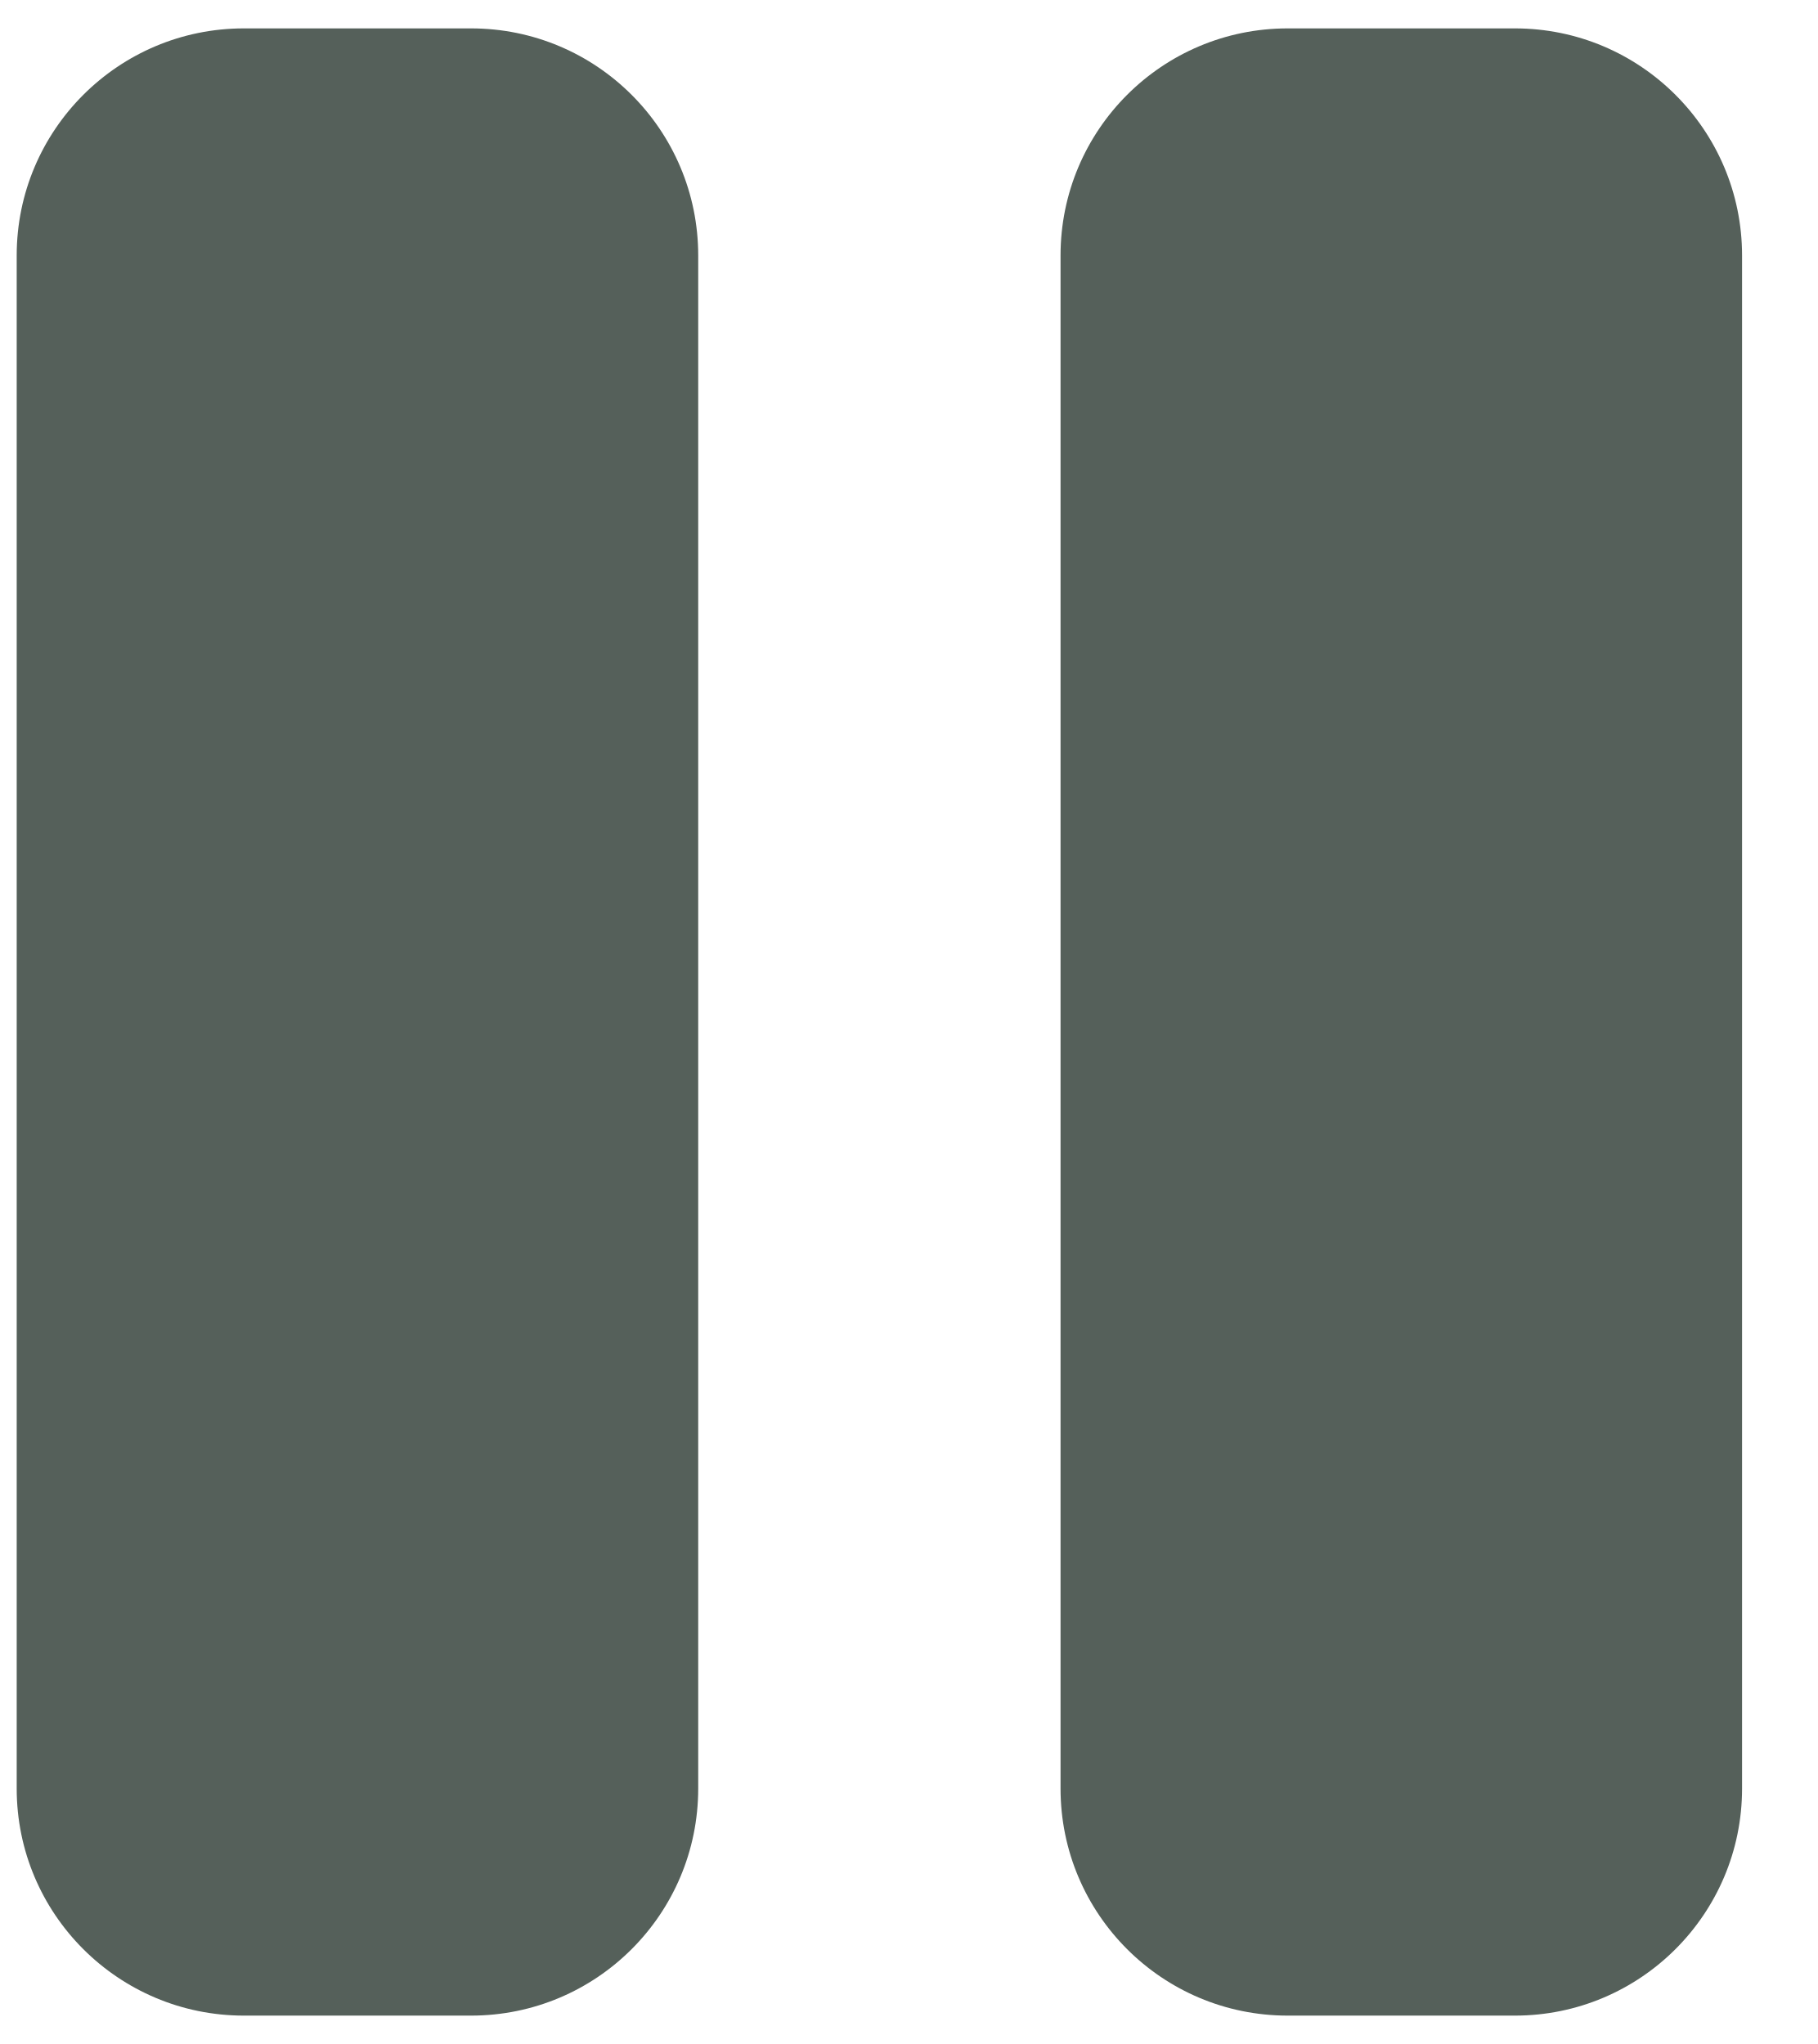
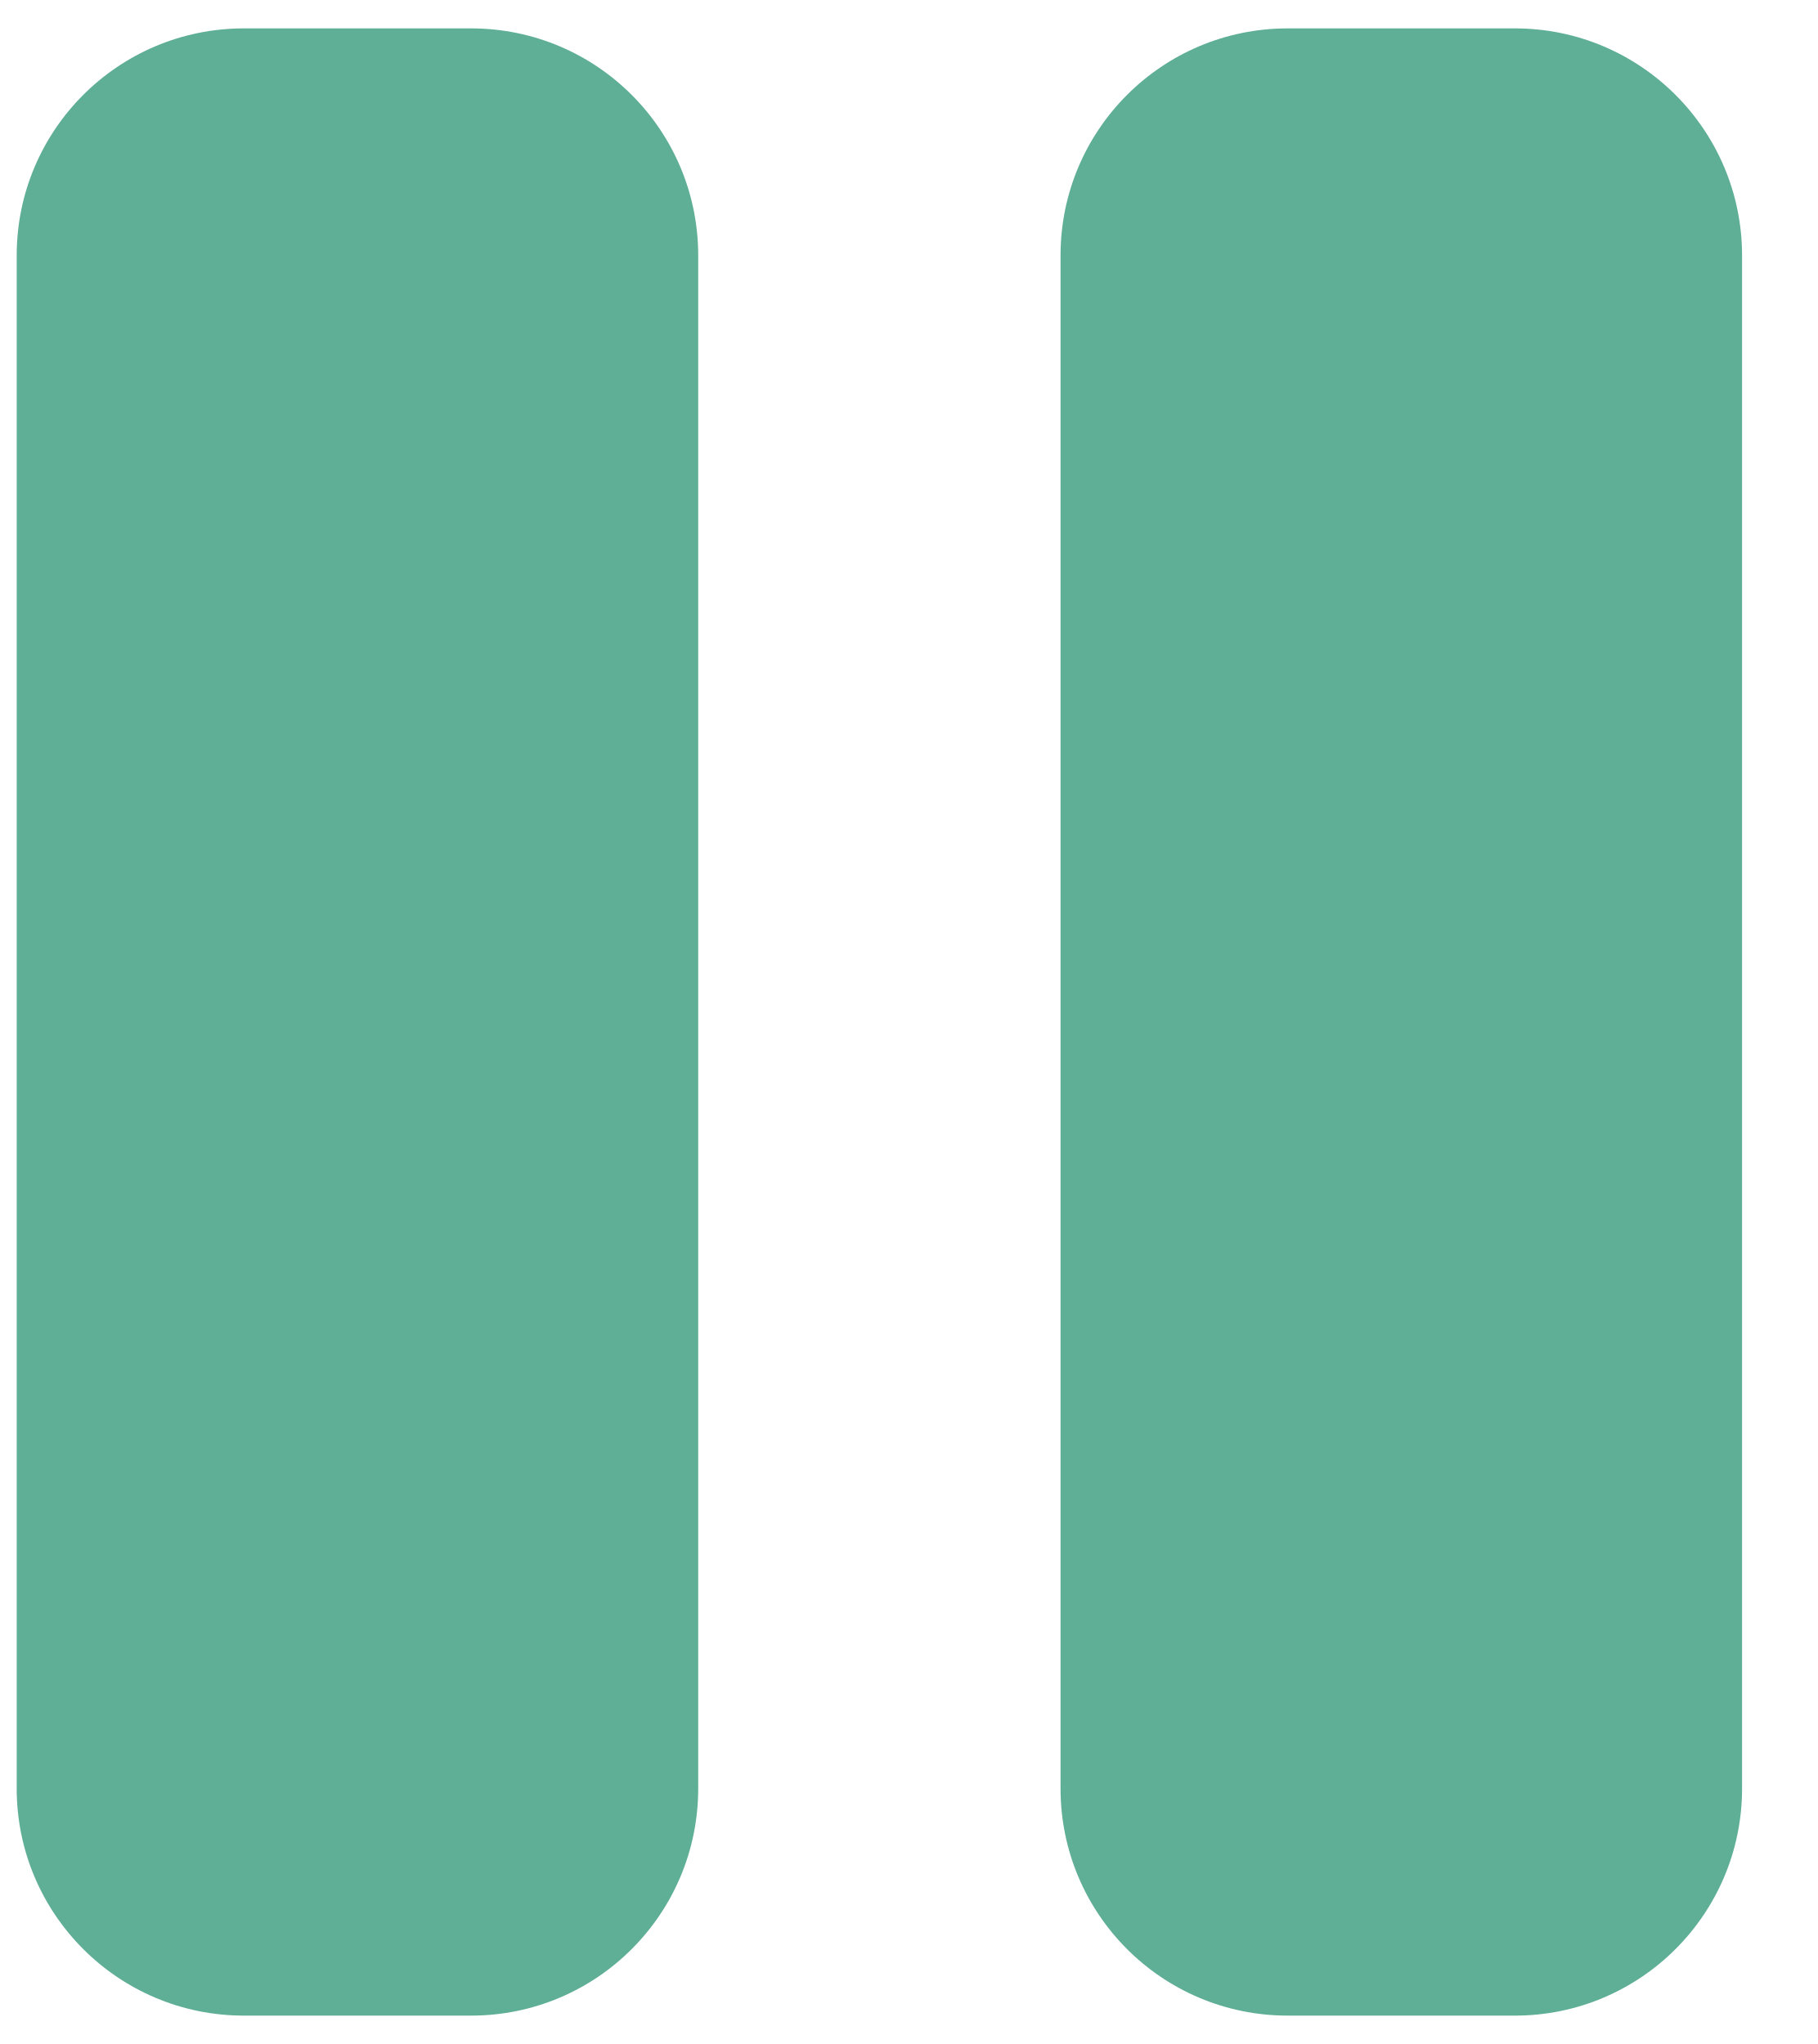
<svg xmlns="http://www.w3.org/2000/svg" width="16px" height="18px" viewBox="0 0 16 18" version="1.1">
  <g id="Page-1" stroke="none" stroke-width="1" fill="none" fill-rule="evenodd">
-     <g id="Large" transform="translate(-120, -151)" fill="#55605A">
+     <g id="Large" transform="translate(-120, -151)" fill="#5FAE96">
      <path d="M122.147,151.25 L124.147,151.25 C125.252,151.25 126.147,152.145 126.147,153.25 L126.147,166.75 C126.147,167.855 125.252,168.75 124.147,168.75 L122.147,168.75 C121.043,168.75 120.147,167.855 120.147,166.75 L120.147,153.25 C120.147,152.145 121.043,151.25 122.147,151.25 Z M131.337,151.25 L133.337,151.25 C134.441,151.25 135.337,152.145 135.337,153.25 L135.337,166.75 C135.337,167.855 134.441,168.75 133.337,168.75 L131.337,168.75 C130.232,168.75 129.337,167.855 129.337,166.75 L129.337,153.25 C129.337,152.145 130.232,151.25 131.337,151.25 Z" id="pause" />
    </g>
  </g>
</svg>
